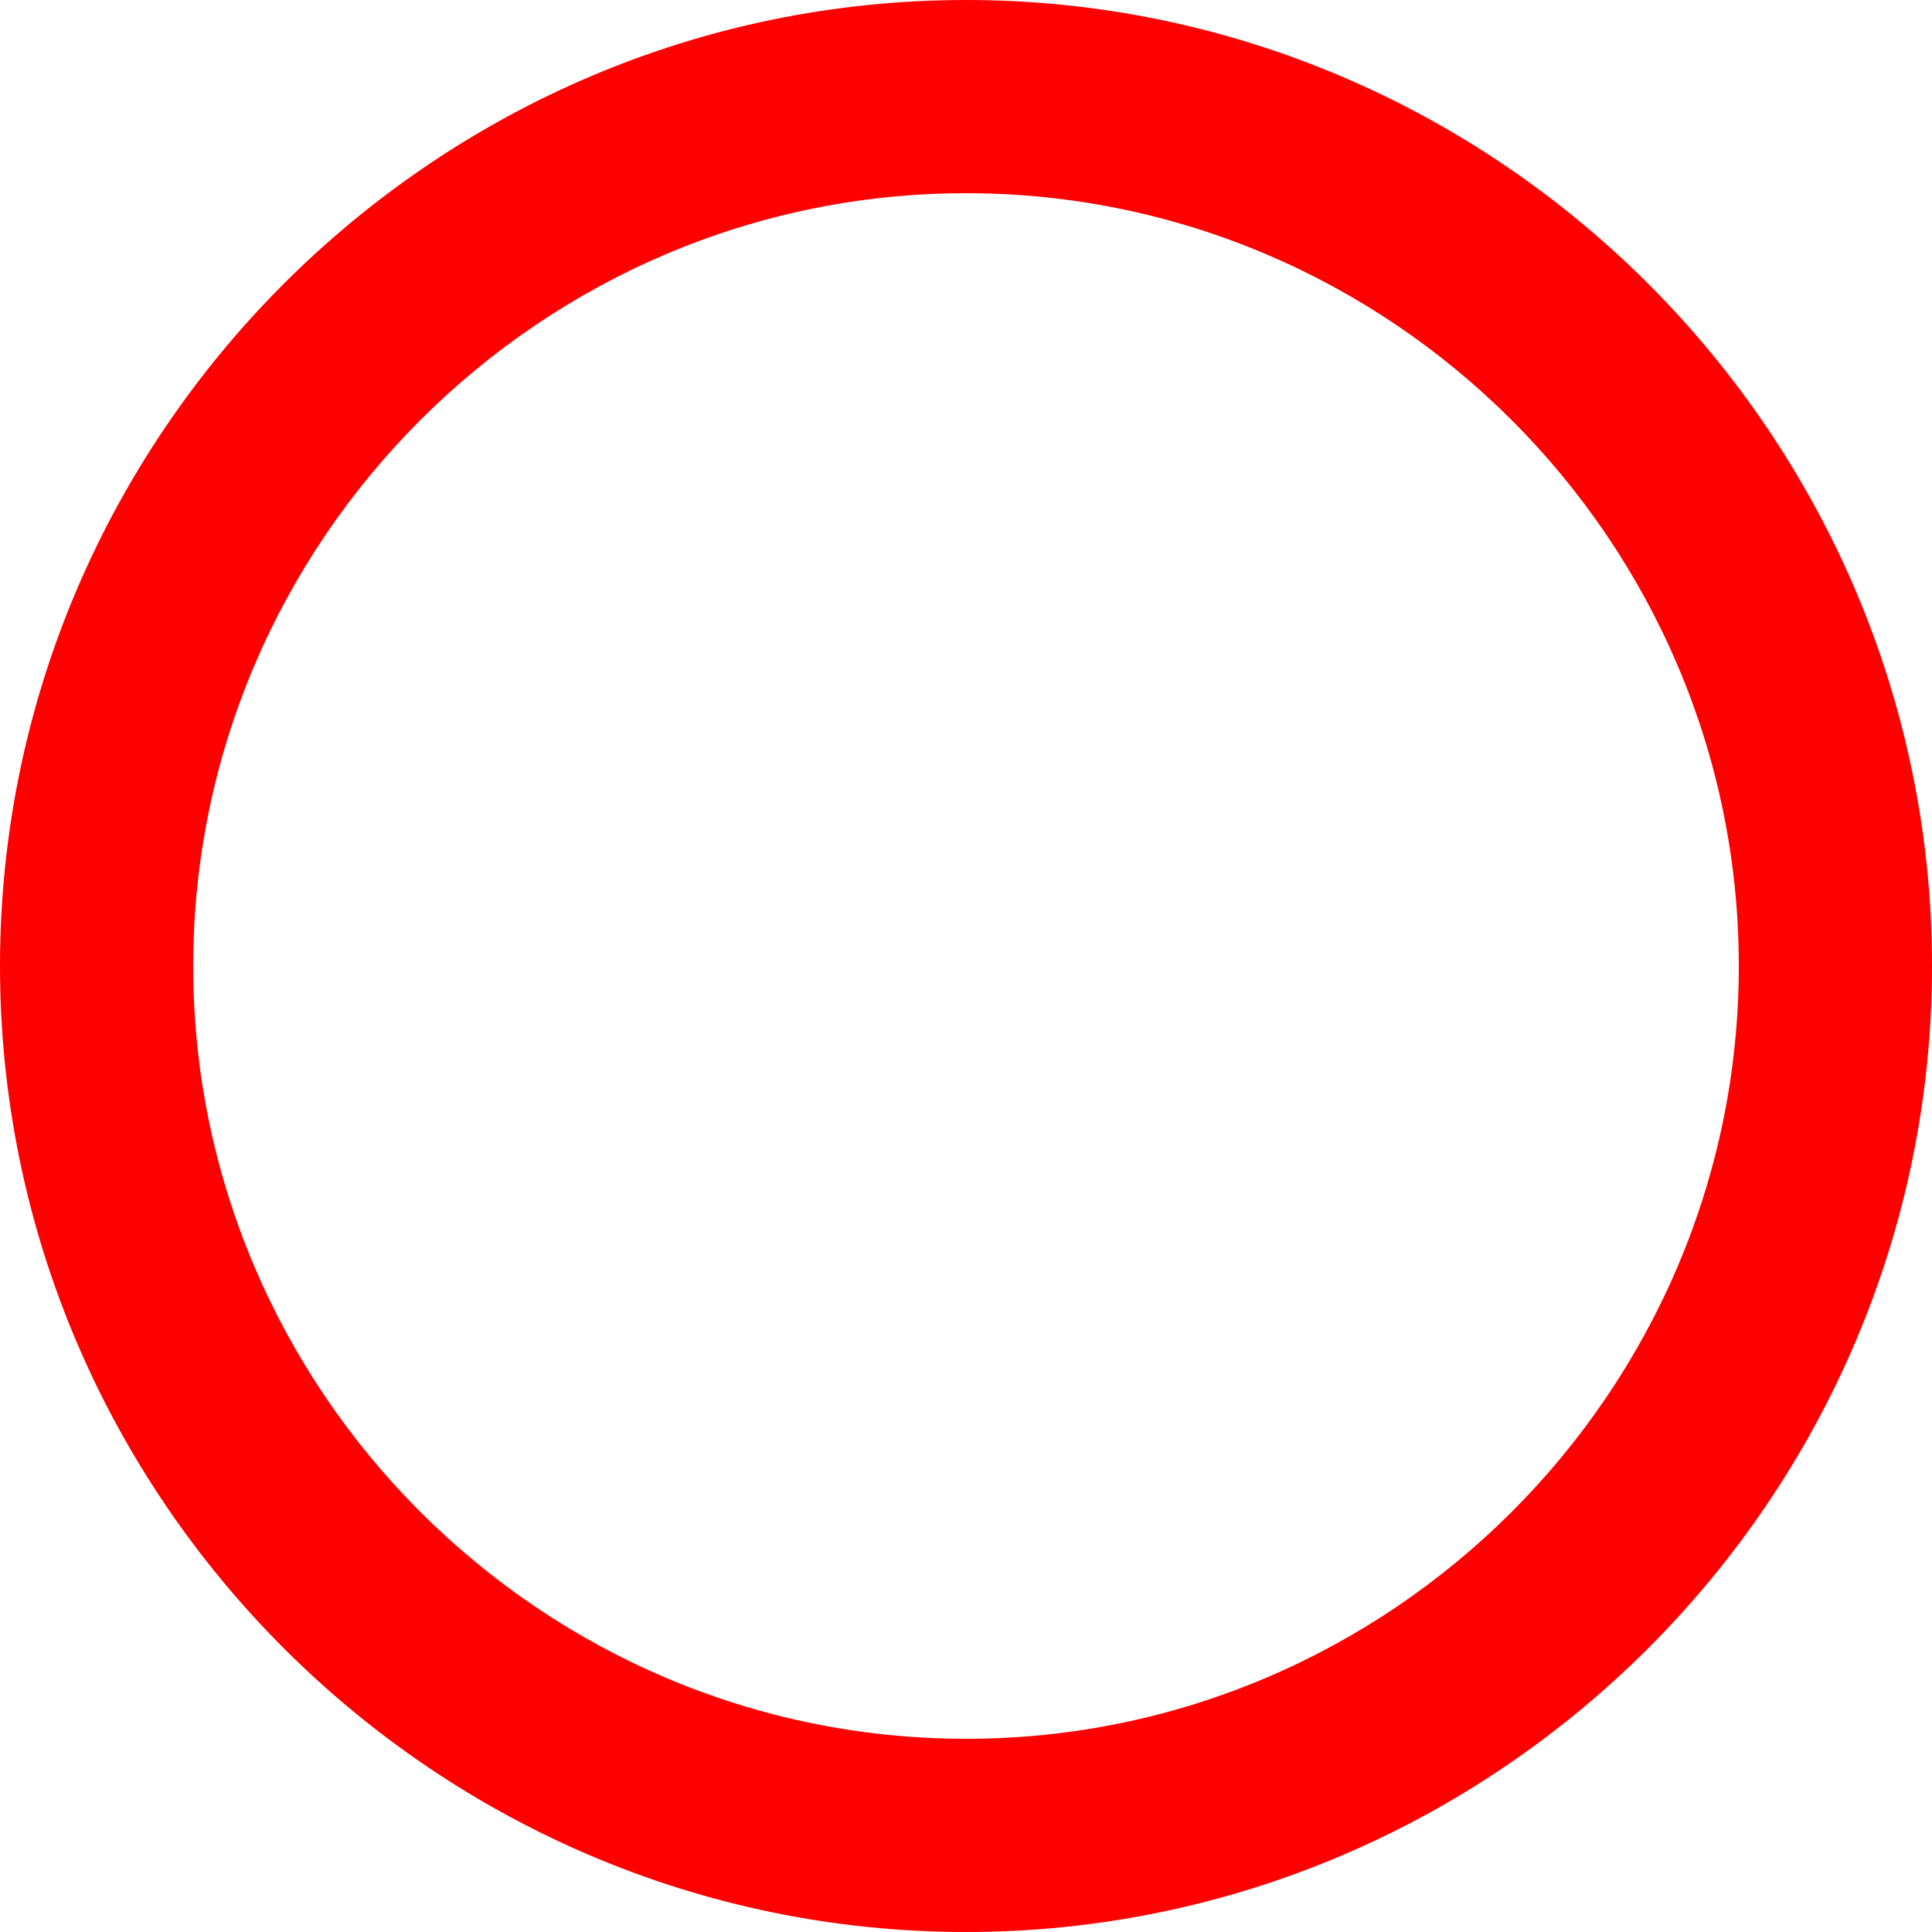
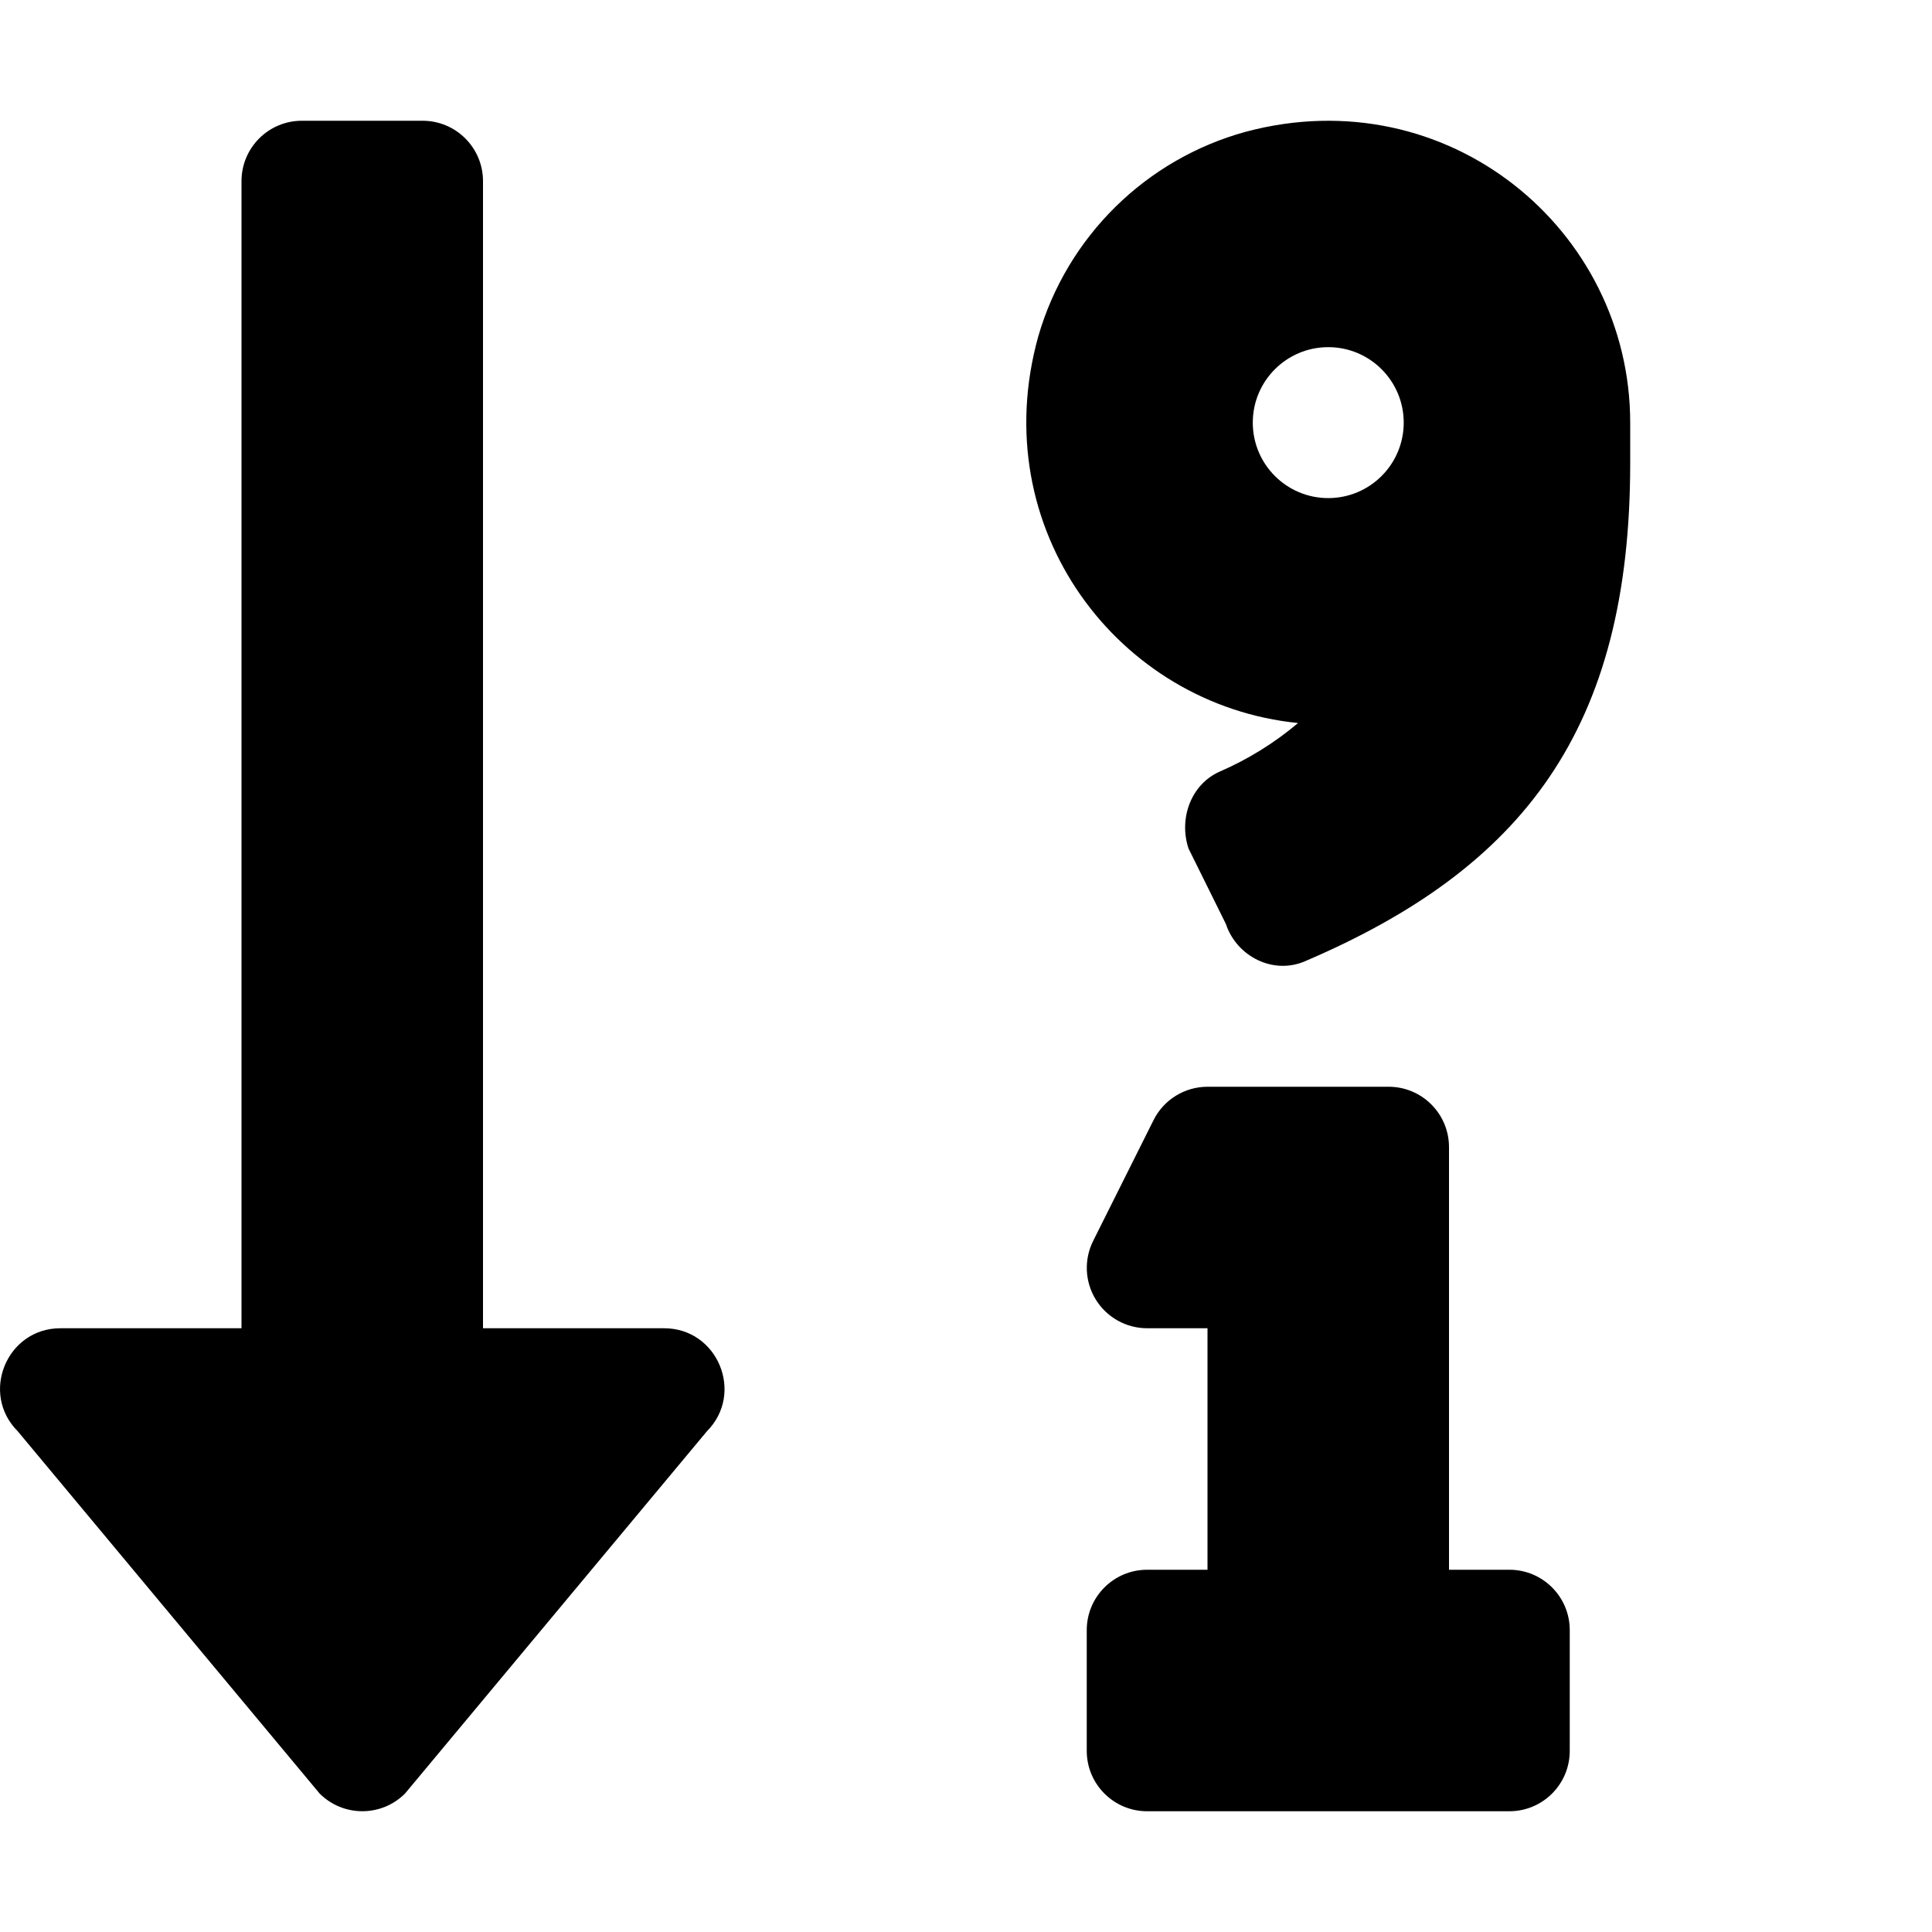
- <svg xmlns="http://www.w3.org/2000/svg" height="20px" version="1.1" viewBox="0 0 20 20" width="20px">
-   <defs />
-   <g fill="none" fill-rule="evenodd" id="Page-1" stroke="none" stroke-width="1">
-     <g fill="#FF0000" id="Core" transform="translate(-170, -86)">
-       <g id="check-circle-outline-blank" transform="translate(170, 86)">
-         <path d="M10,0 C4.5,0 0,4.5 0,10 C0,15.5 4.5,20 10,20 C15.5,20 20,15.5 20,10 C20,4.5 15.5,0 10,0 L10,0 Z M10,18 C5.6,18 2,14.4 2,10 C2,5.6 5.6,2 10,2 C14.4,2 18,5.6 18,10 C18,14.4 14.4,18 10,18 L10,18 Z" id="Shape" />
-       </g>
-     </g>
-   </g>
+ <svg xmlns="http://www.w3.org/2000/svg" aria-hidden="true" focusable="false" data-prefix="fas" data-icon="sort-numeric-down-alt" role="img" viewBox="0 0 512 512" class="svg-inline--fa fa-sort-numeric-down-alt fa-w-14 fa-7x">
+   <path fill="currentColor" d="M176 352h-48V48a16 16 0 0 0-16-16H80a16 16 0 0 0-16 16v304H16c-14.19 0-21.36 17.24-11.29 27.31l80 96a16 16 0 0 0 22.62 0l80-96C197.35 369.26 190.22 352 176 352zm224 64h-16V304a16 16 0 0 0-16-16h-48a16 16 0 0 0-14.29 8.83l-16 32A16 16 0 0 0 304 352h16v64h-16a16 16 0 0 0-16 16v32a16 16 0 0 0 16 16h96a16 16 0 0 0 16-16v-32a16 16 0 0 0-16-16zM330.17 34.91a79 79 0 0 0-55 54.17c-14.27 51.05 21.19 97.77 68.83 102.53a84.07 84.07 0 0 1-20.85 12.91c-7.57 3.4-10.8 12.47-8.18 20.34l9.9 20c2.87 8.63 12.53 13.49 20.9 9.91 58-24.77 86.25-61.61 86.25-132V112c-.02-51.21-48.4-91.34-101.85-77.09zM352 132a20 20 0 1 1 20-20 20 20 0 0 1-20 20z" class="" />
</svg>
